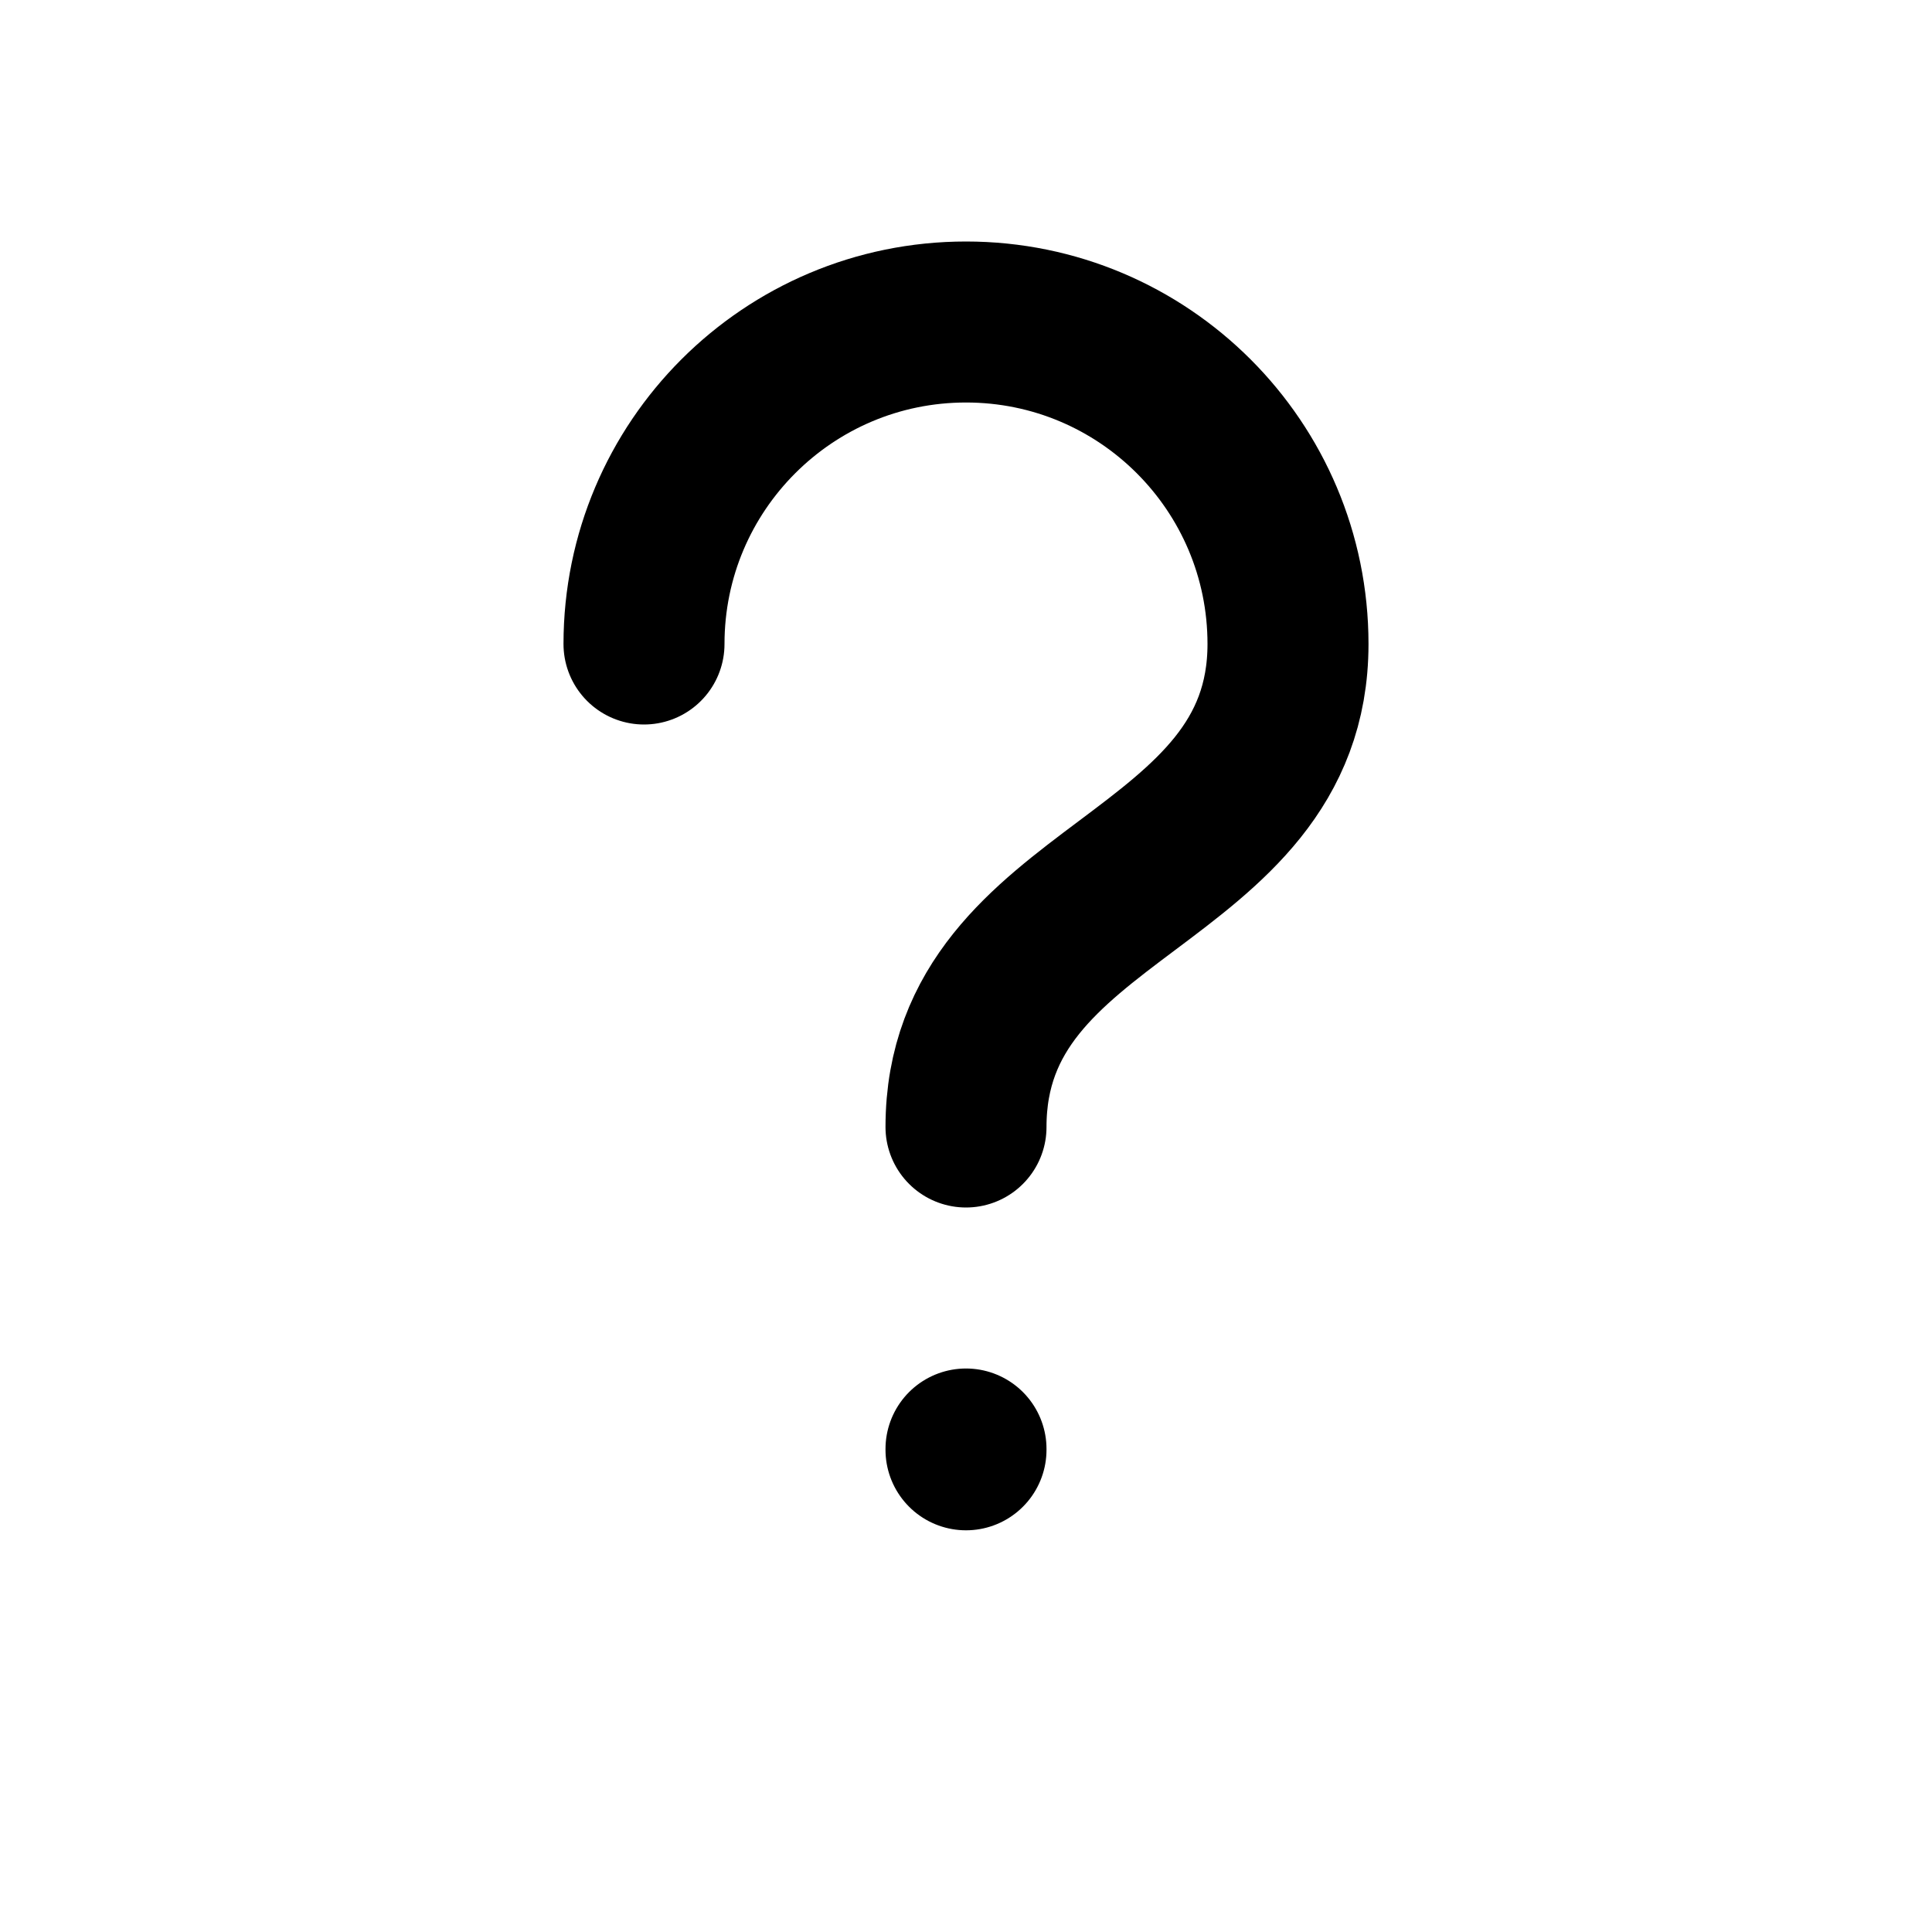
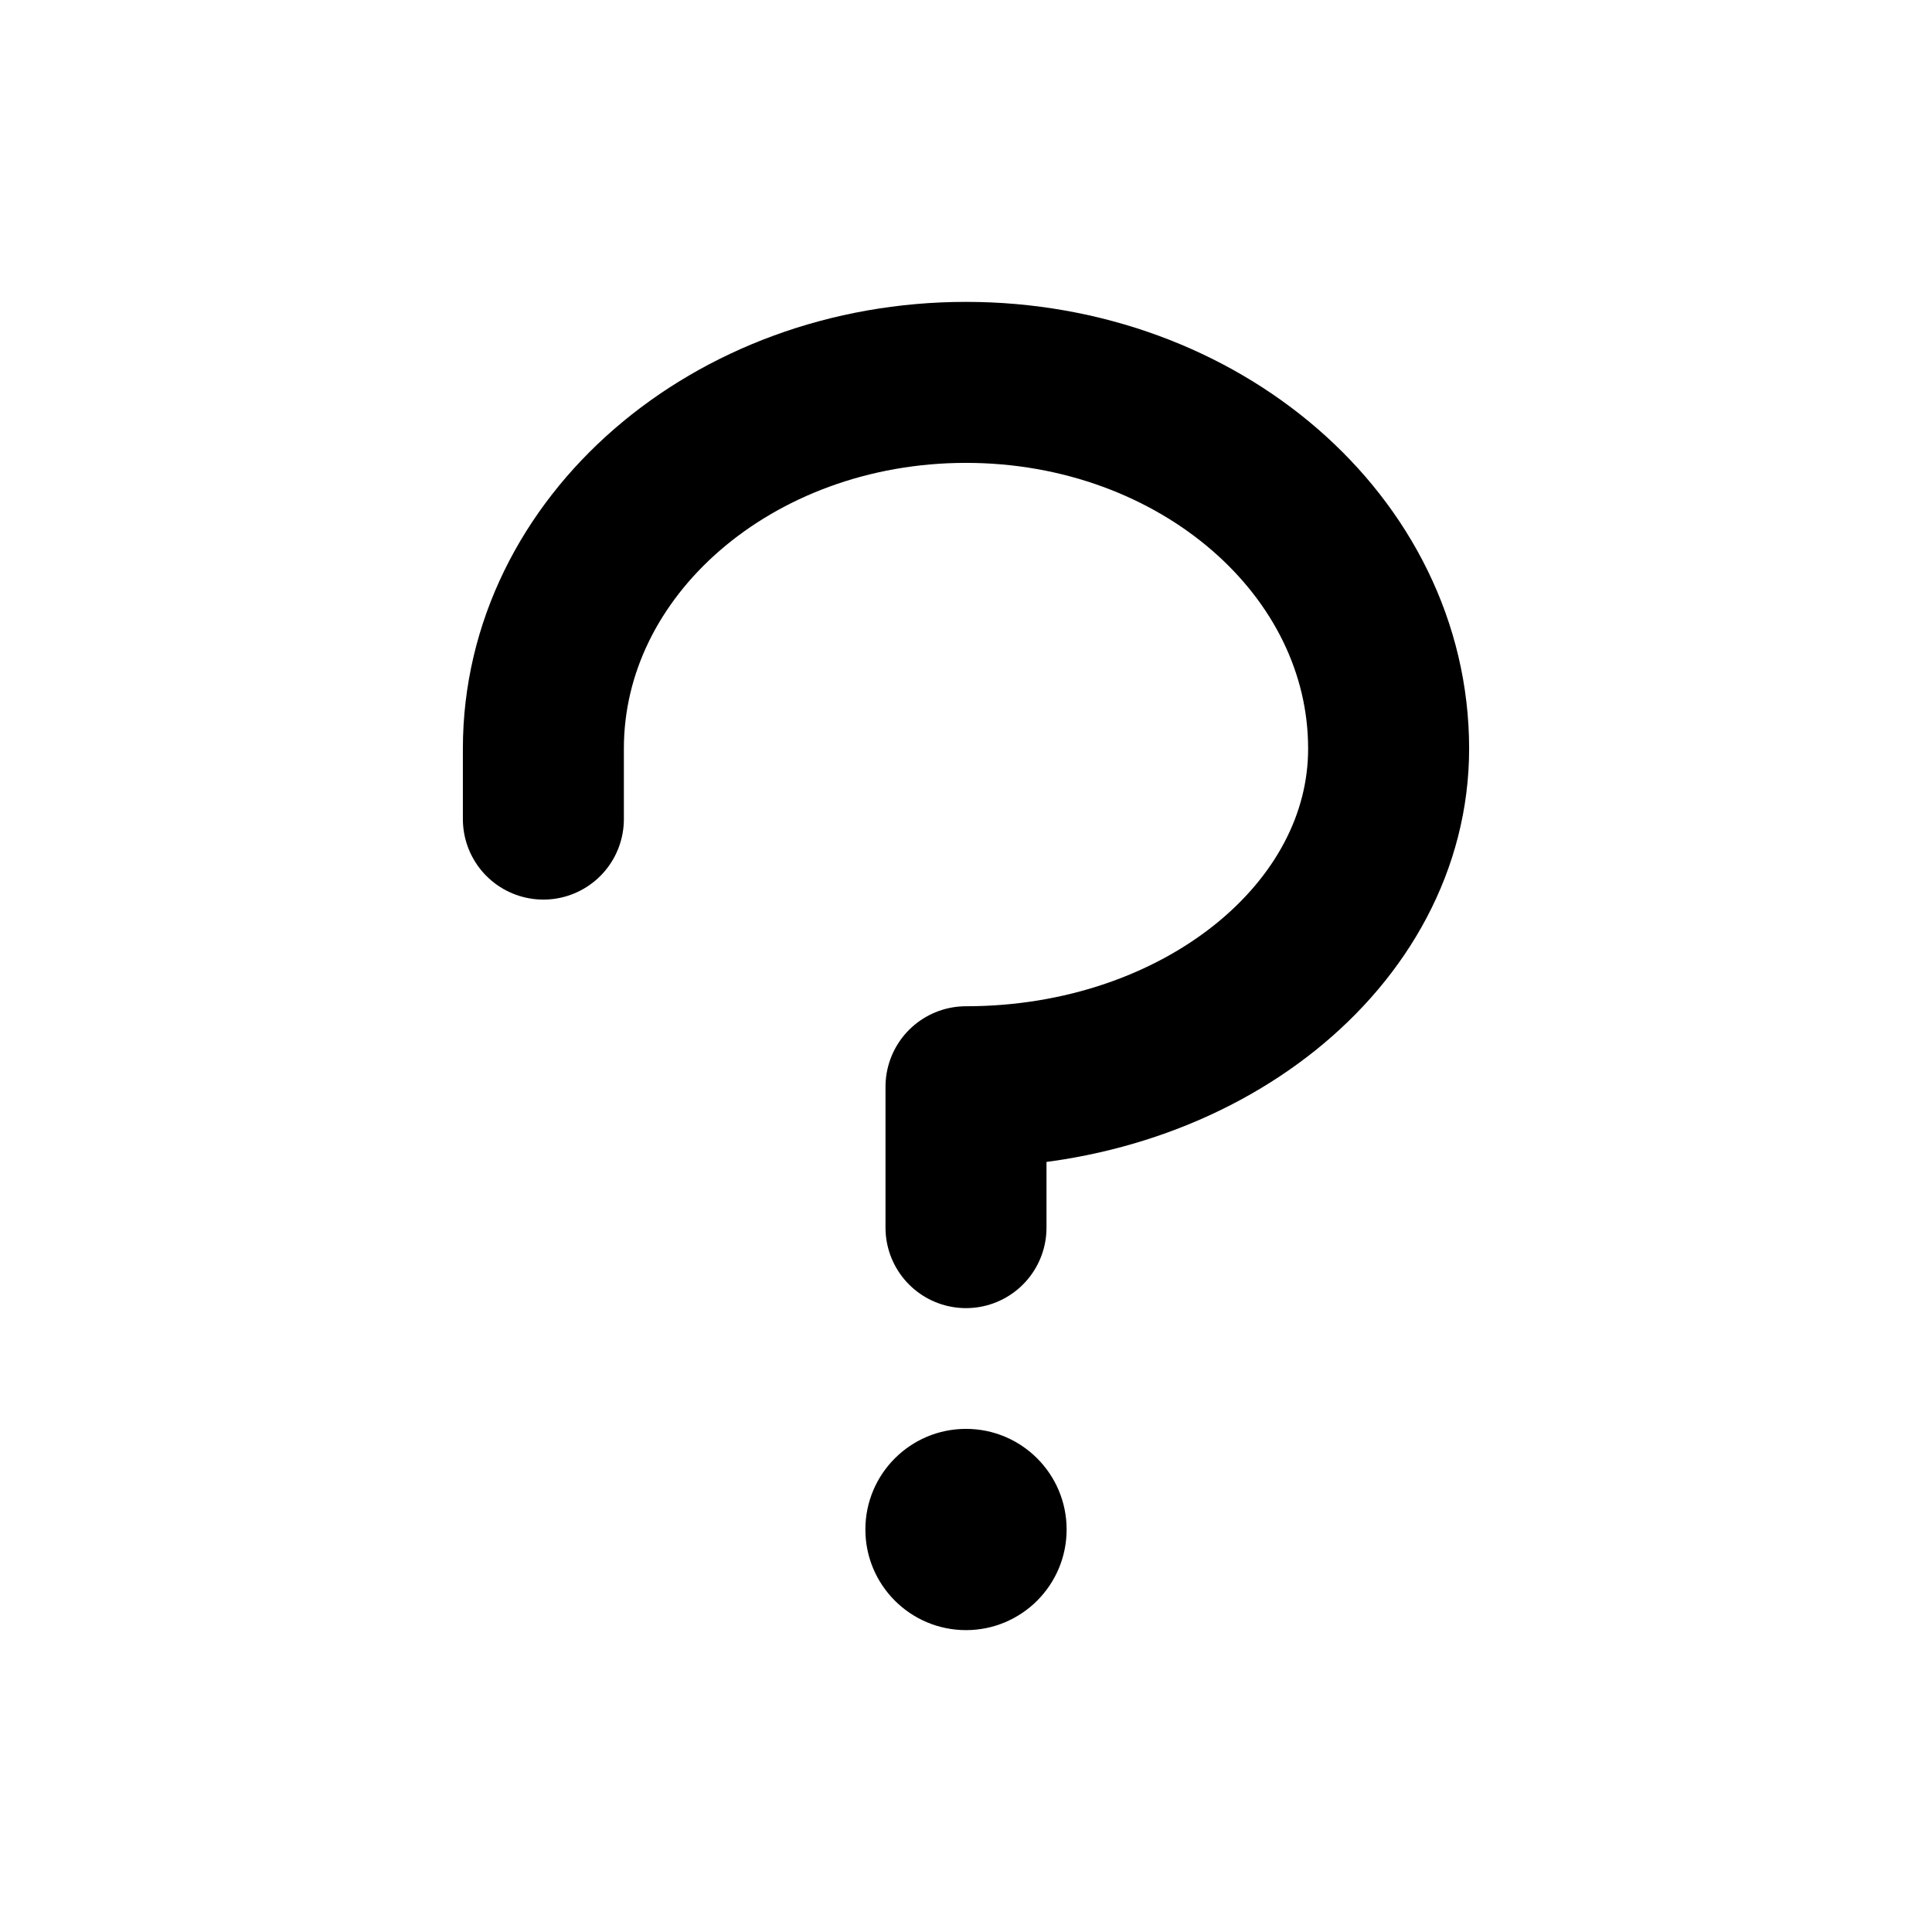
<svg xmlns="http://www.w3.org/2000/svg" width="100%" height="100%" viewBox="0 0 24 24" fill="none" stroke="currentColor" stroke-width="2" stroke-linecap="round" stroke-linejoin="round" aria-hidden="true" focusable="false" data-macro-icon="question-mark">
-   <path d="M8 8a4 4 0 0 1 8 0c0 3-4 3-4 6m0 4v.01" />
+   <path d="M6.75 10.175v-.875a5.25 4.55 0 0 1 10.5 0a5.25 4.2 0 0 1-5.25 4.2v1.75" />
+   <circle cx="12" cy="19" r="1.25" fill="currentColor" stroke="none" />
</svg>
